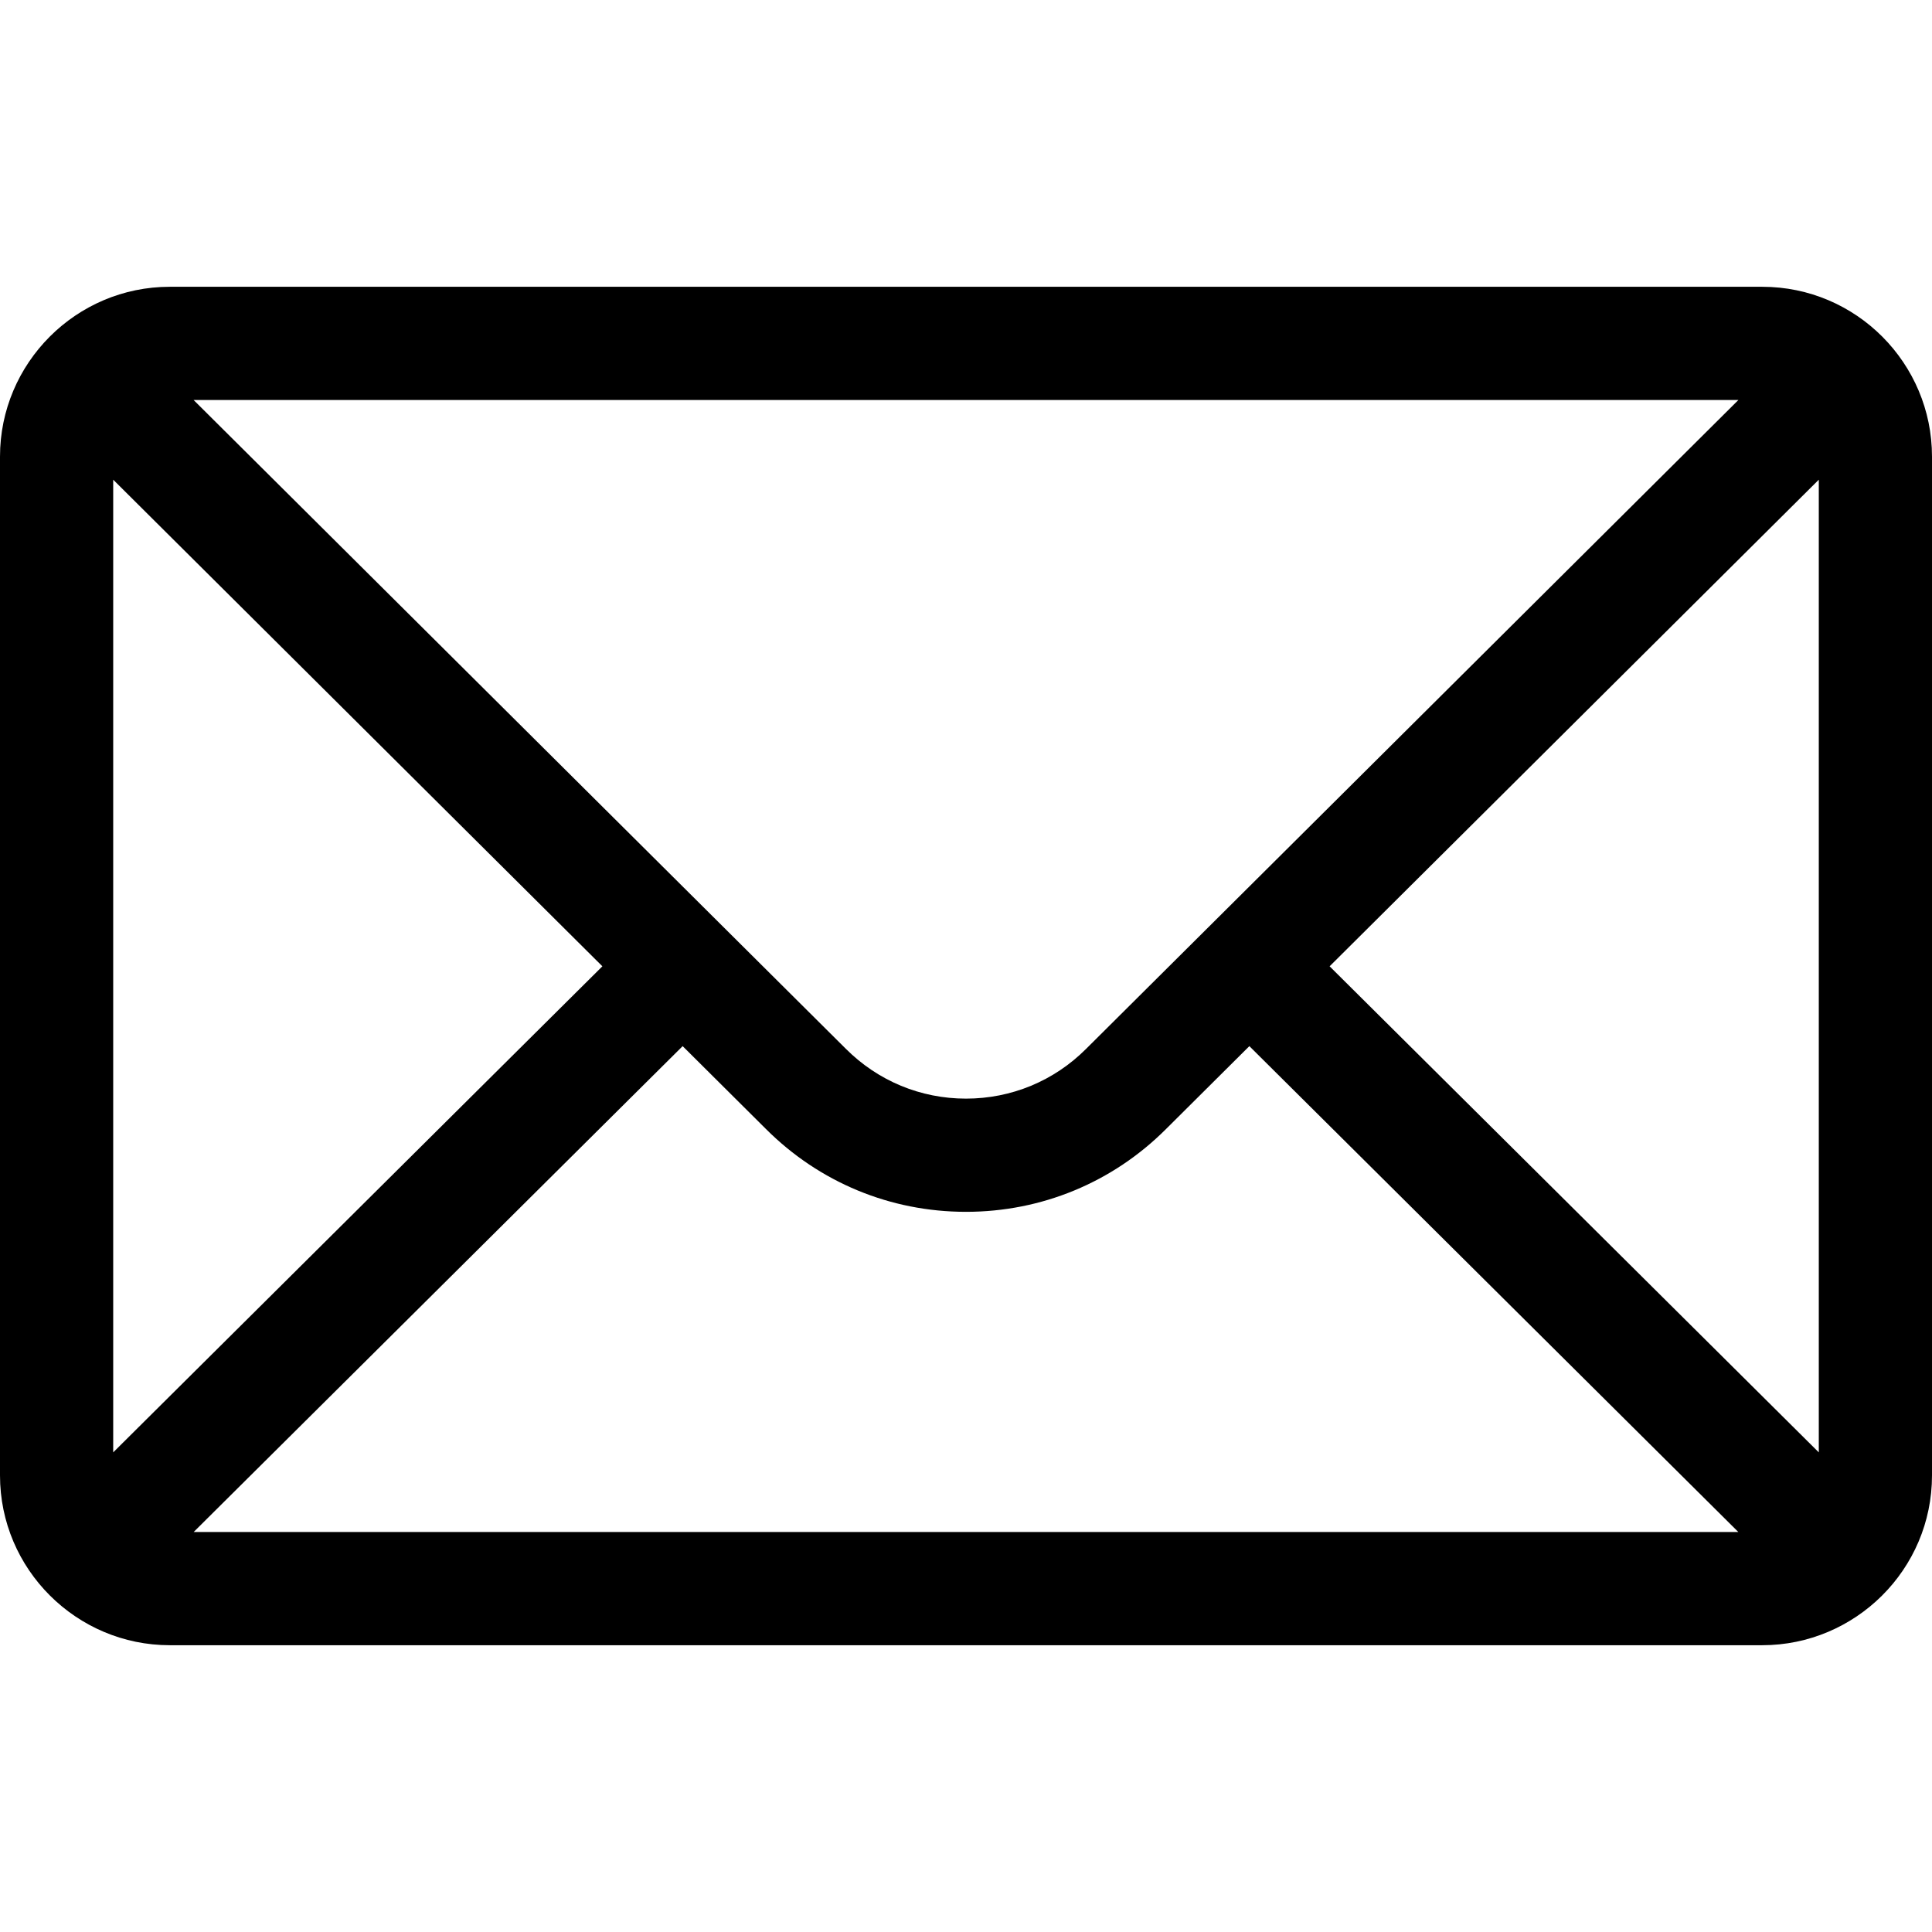
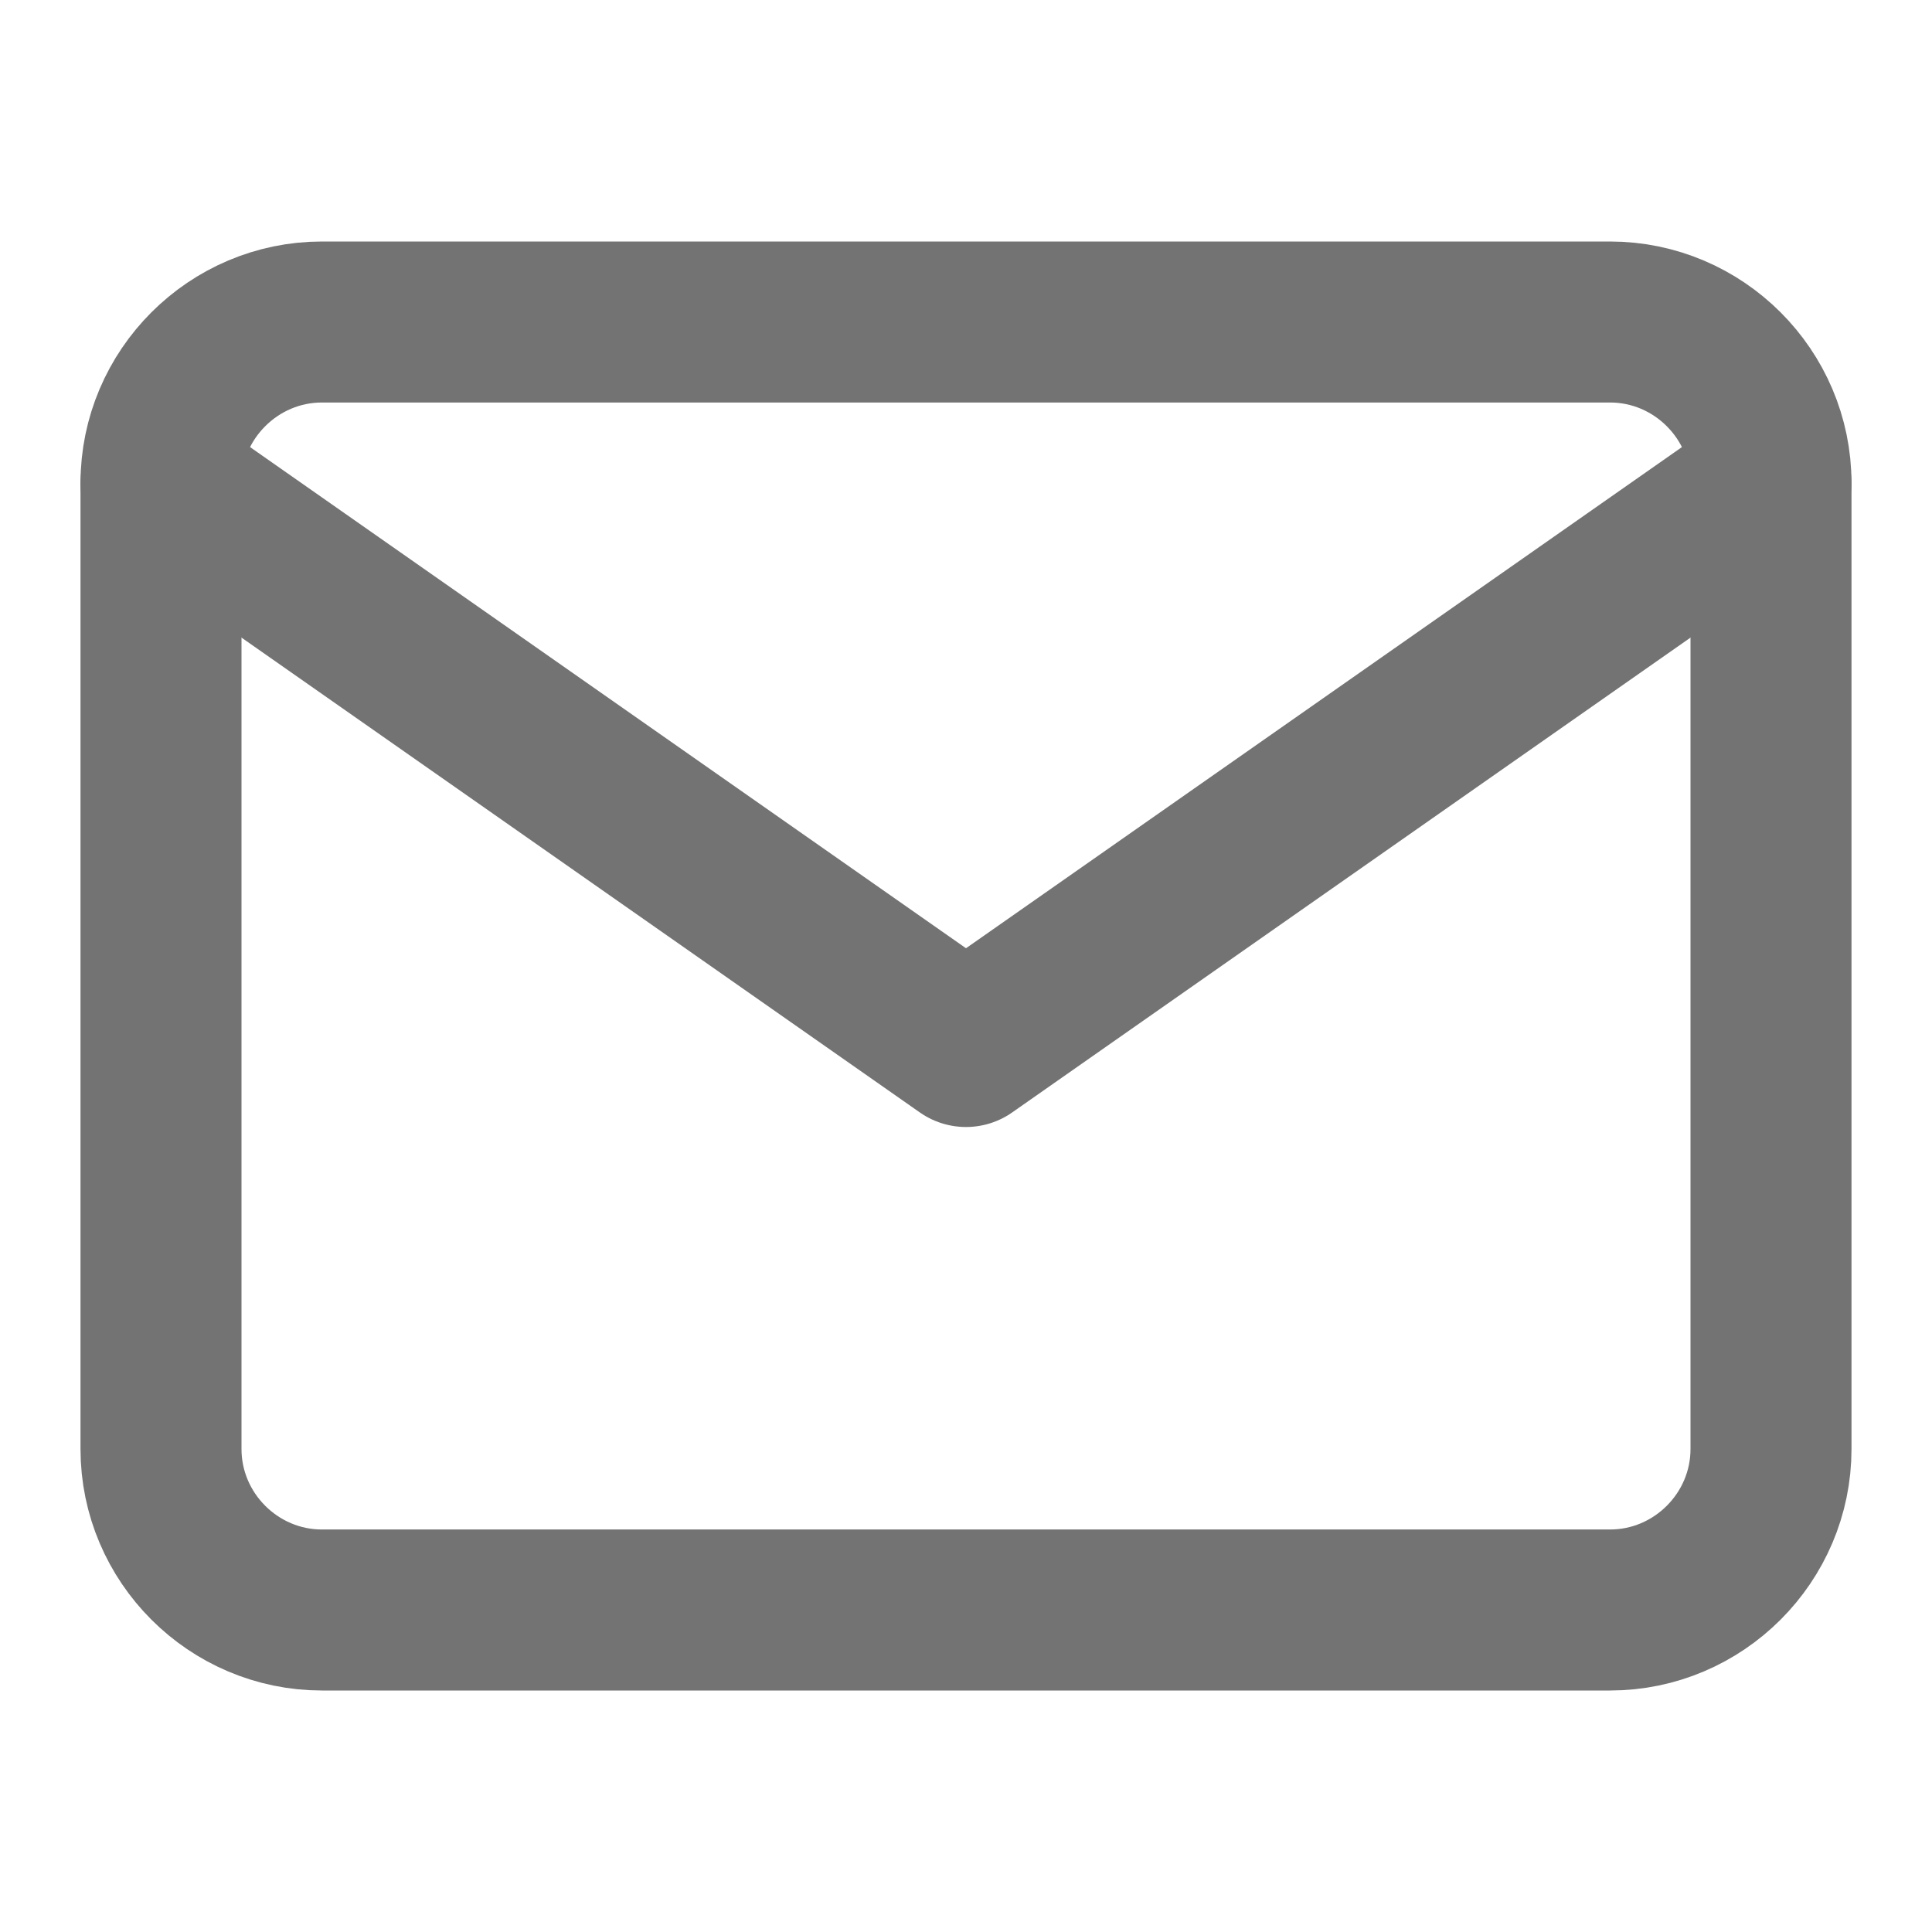
- <svg xmlns="http://www.w3.org/2000/svg" version="1.1" id="Capa_1" x="0px" y="0px" viewBox="0 0 512 512" style="enable-background:new 0 0 512 512;" xml:space="preserve">
-   <g>
-     <g>
-       <path d="M467,76H45C20.137,76,0,96.262,0,121v270c0,24.885,20.285,45,45,45h422c24.655,0,45-20.03,45-45V121    C512,96.306,491.943,76,467,76z M460.698,106c-9.194,9.145-167.415,166.533-172.878,171.967c-8.5,8.5-19.8,13.18-31.82,13.18    s-23.32-4.681-31.848-13.208C220.478,274.284,64.003,118.634,51.302,106H460.698z M30,384.894V127.125L159.638,256.08L30,384.894z     M51.321,406l129.587-128.763l22.059,21.943c14.166,14.166,33,21.967,53.033,21.967c20.033,0,38.867-7.801,53.005-21.939    l22.087-21.971L460.679,406H51.321z M482,384.894L352.362,256.08L482,127.125V384.894z" />
-     </g>
-   </g>
-   <g>
- </g>
-   <g>
- </g>
-   <g>
- </g>
-   <g>
- </g>
-   <g>
- </g>
-   <g>
- </g>
-   <g>
- </g>
-   <g>
- </g>
-   <g>
- </g>
-   <g>
- </g>
-   <g>
- </g>
-   <g>
- </g>
-   <g>
- </g>
-   <g>
- </g>
-   <g>
- </g>
+ <svg xmlns="http://www.w3.org/2000/svg" width="24" height="24" viewBox="0 0 24 24" fill="none" stroke="#737373" stroke-width="2" stroke-linecap="round" stroke-linejoin="round" class="feather feather-mail">
+   <path d="M4 4h16c1.1 0 2 .9 2 2v12c0 1.1-.9 2-2 2H4c-1.1 0-2-.9-2-2V6c0-1.1.9-2 2-2z" />
+   <polyline points="22,6 12,13 2,6" />
</svg>
